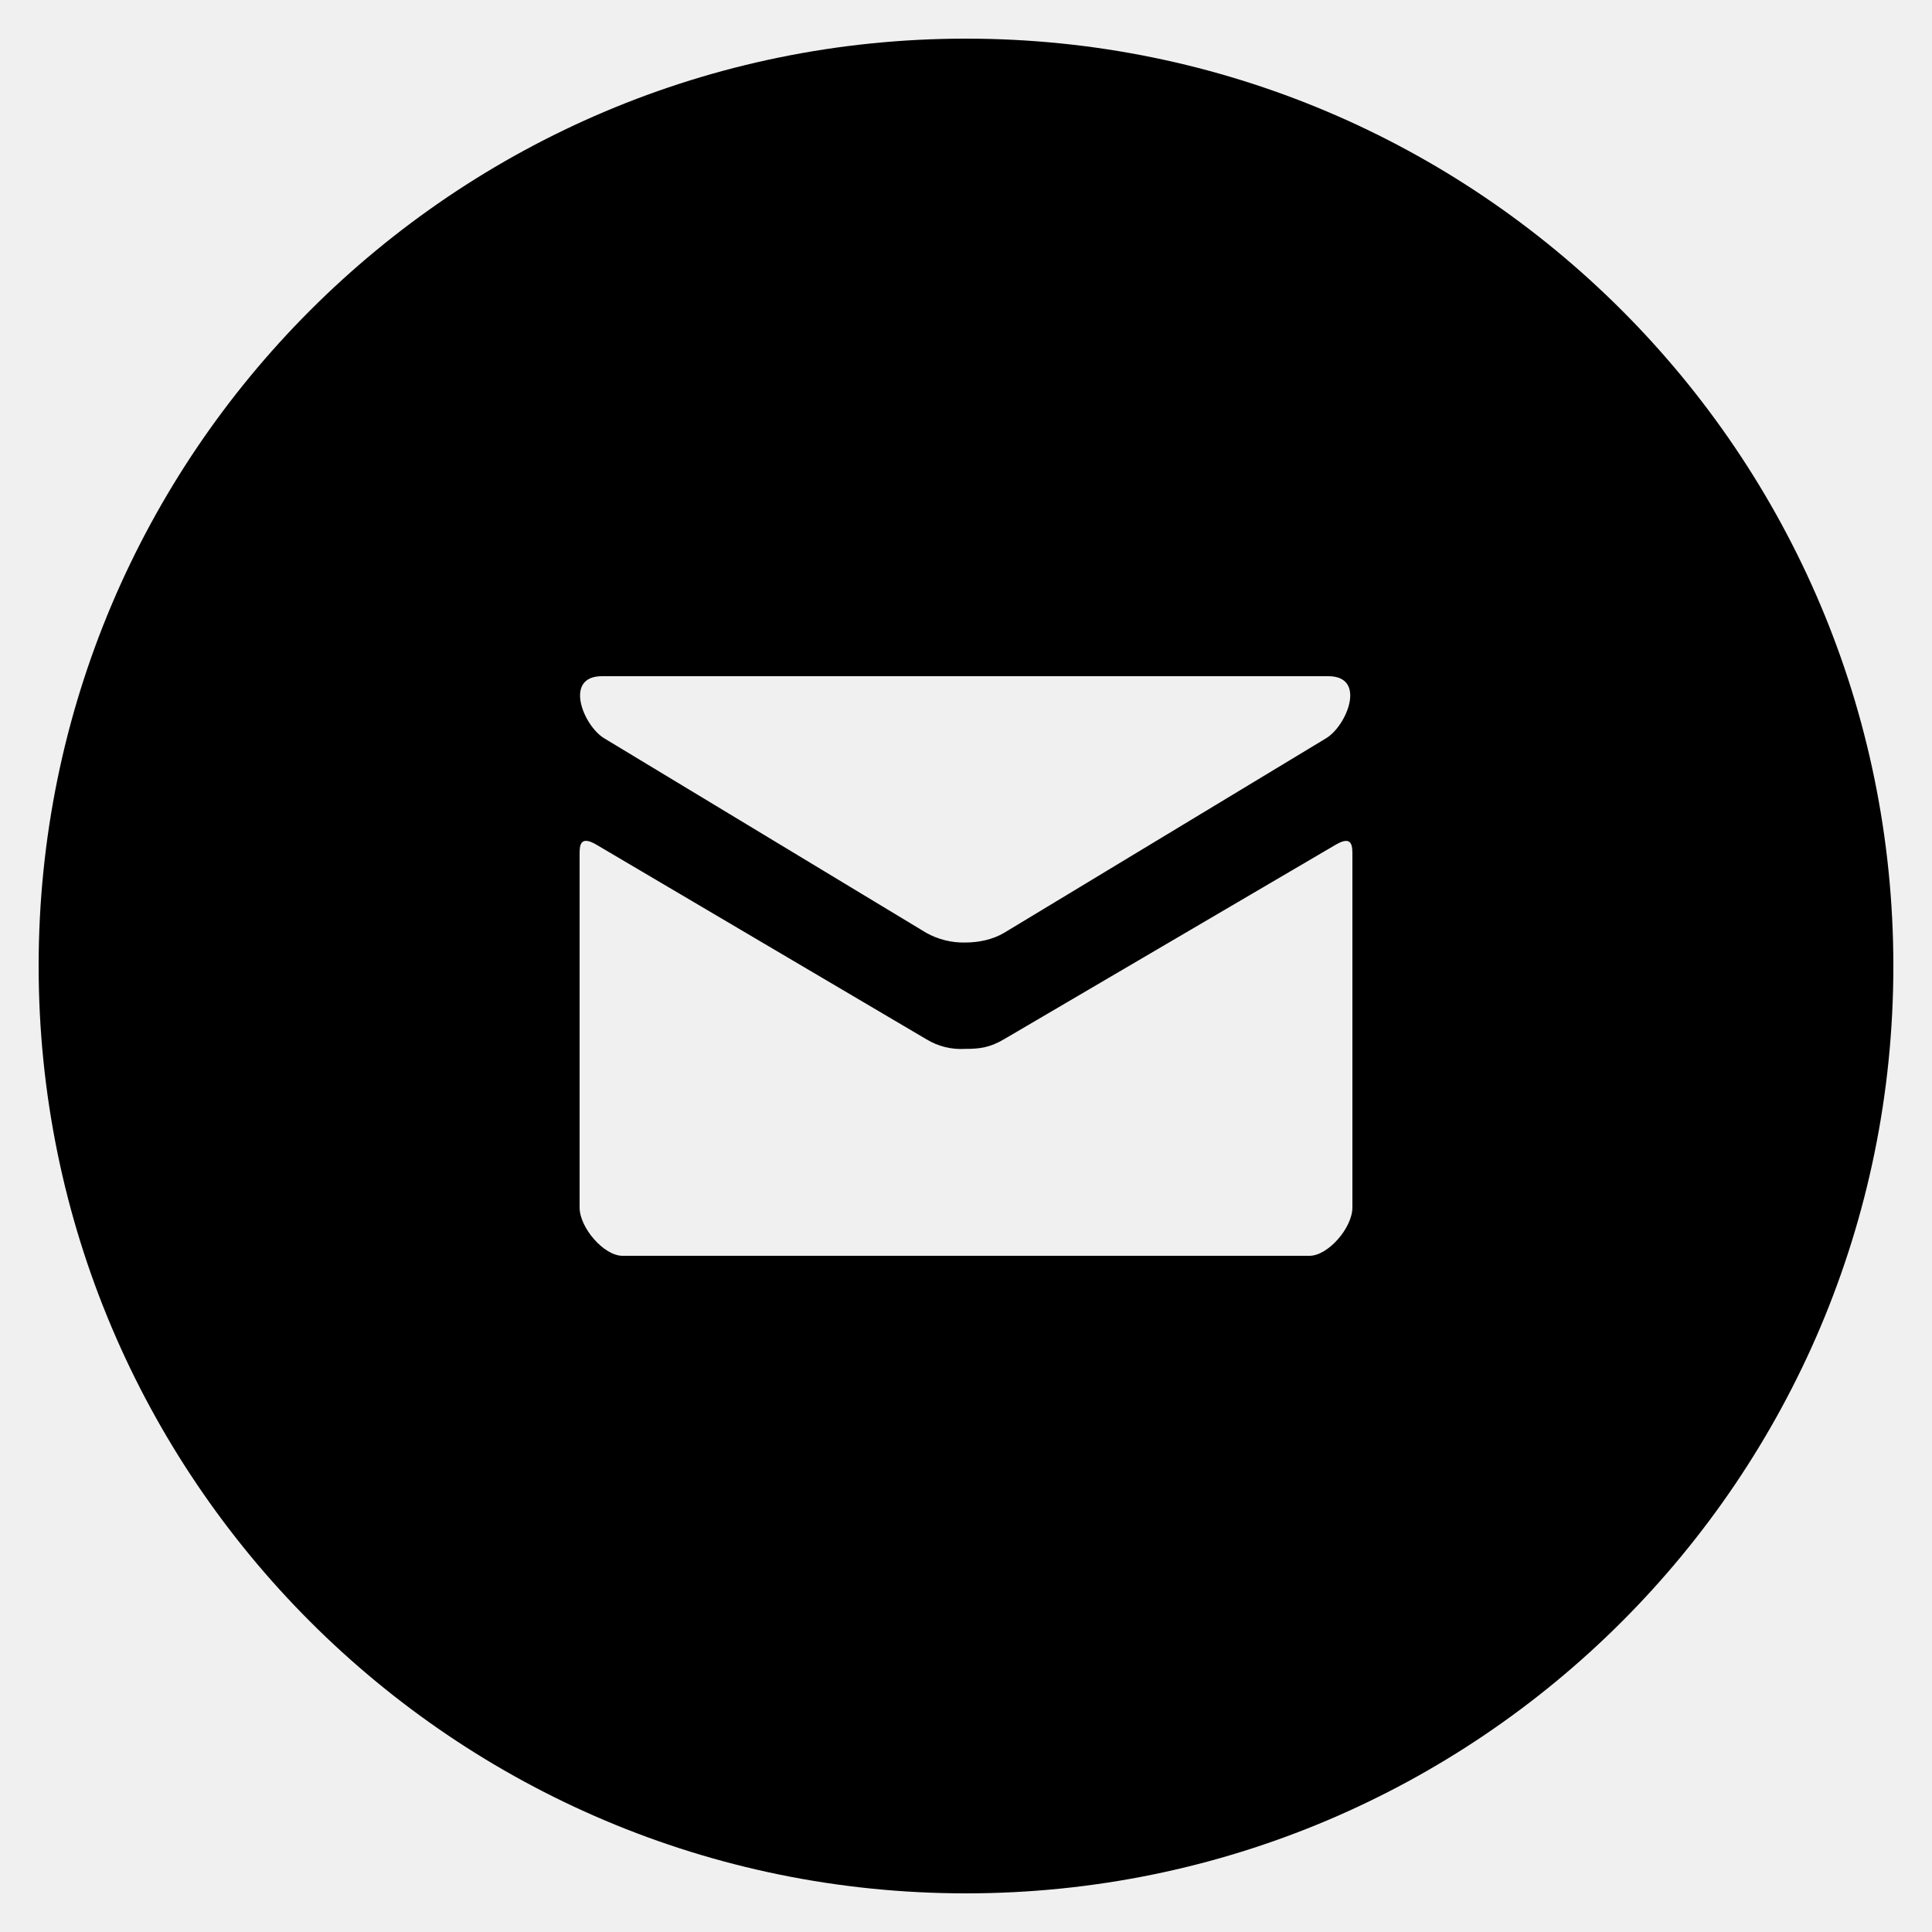
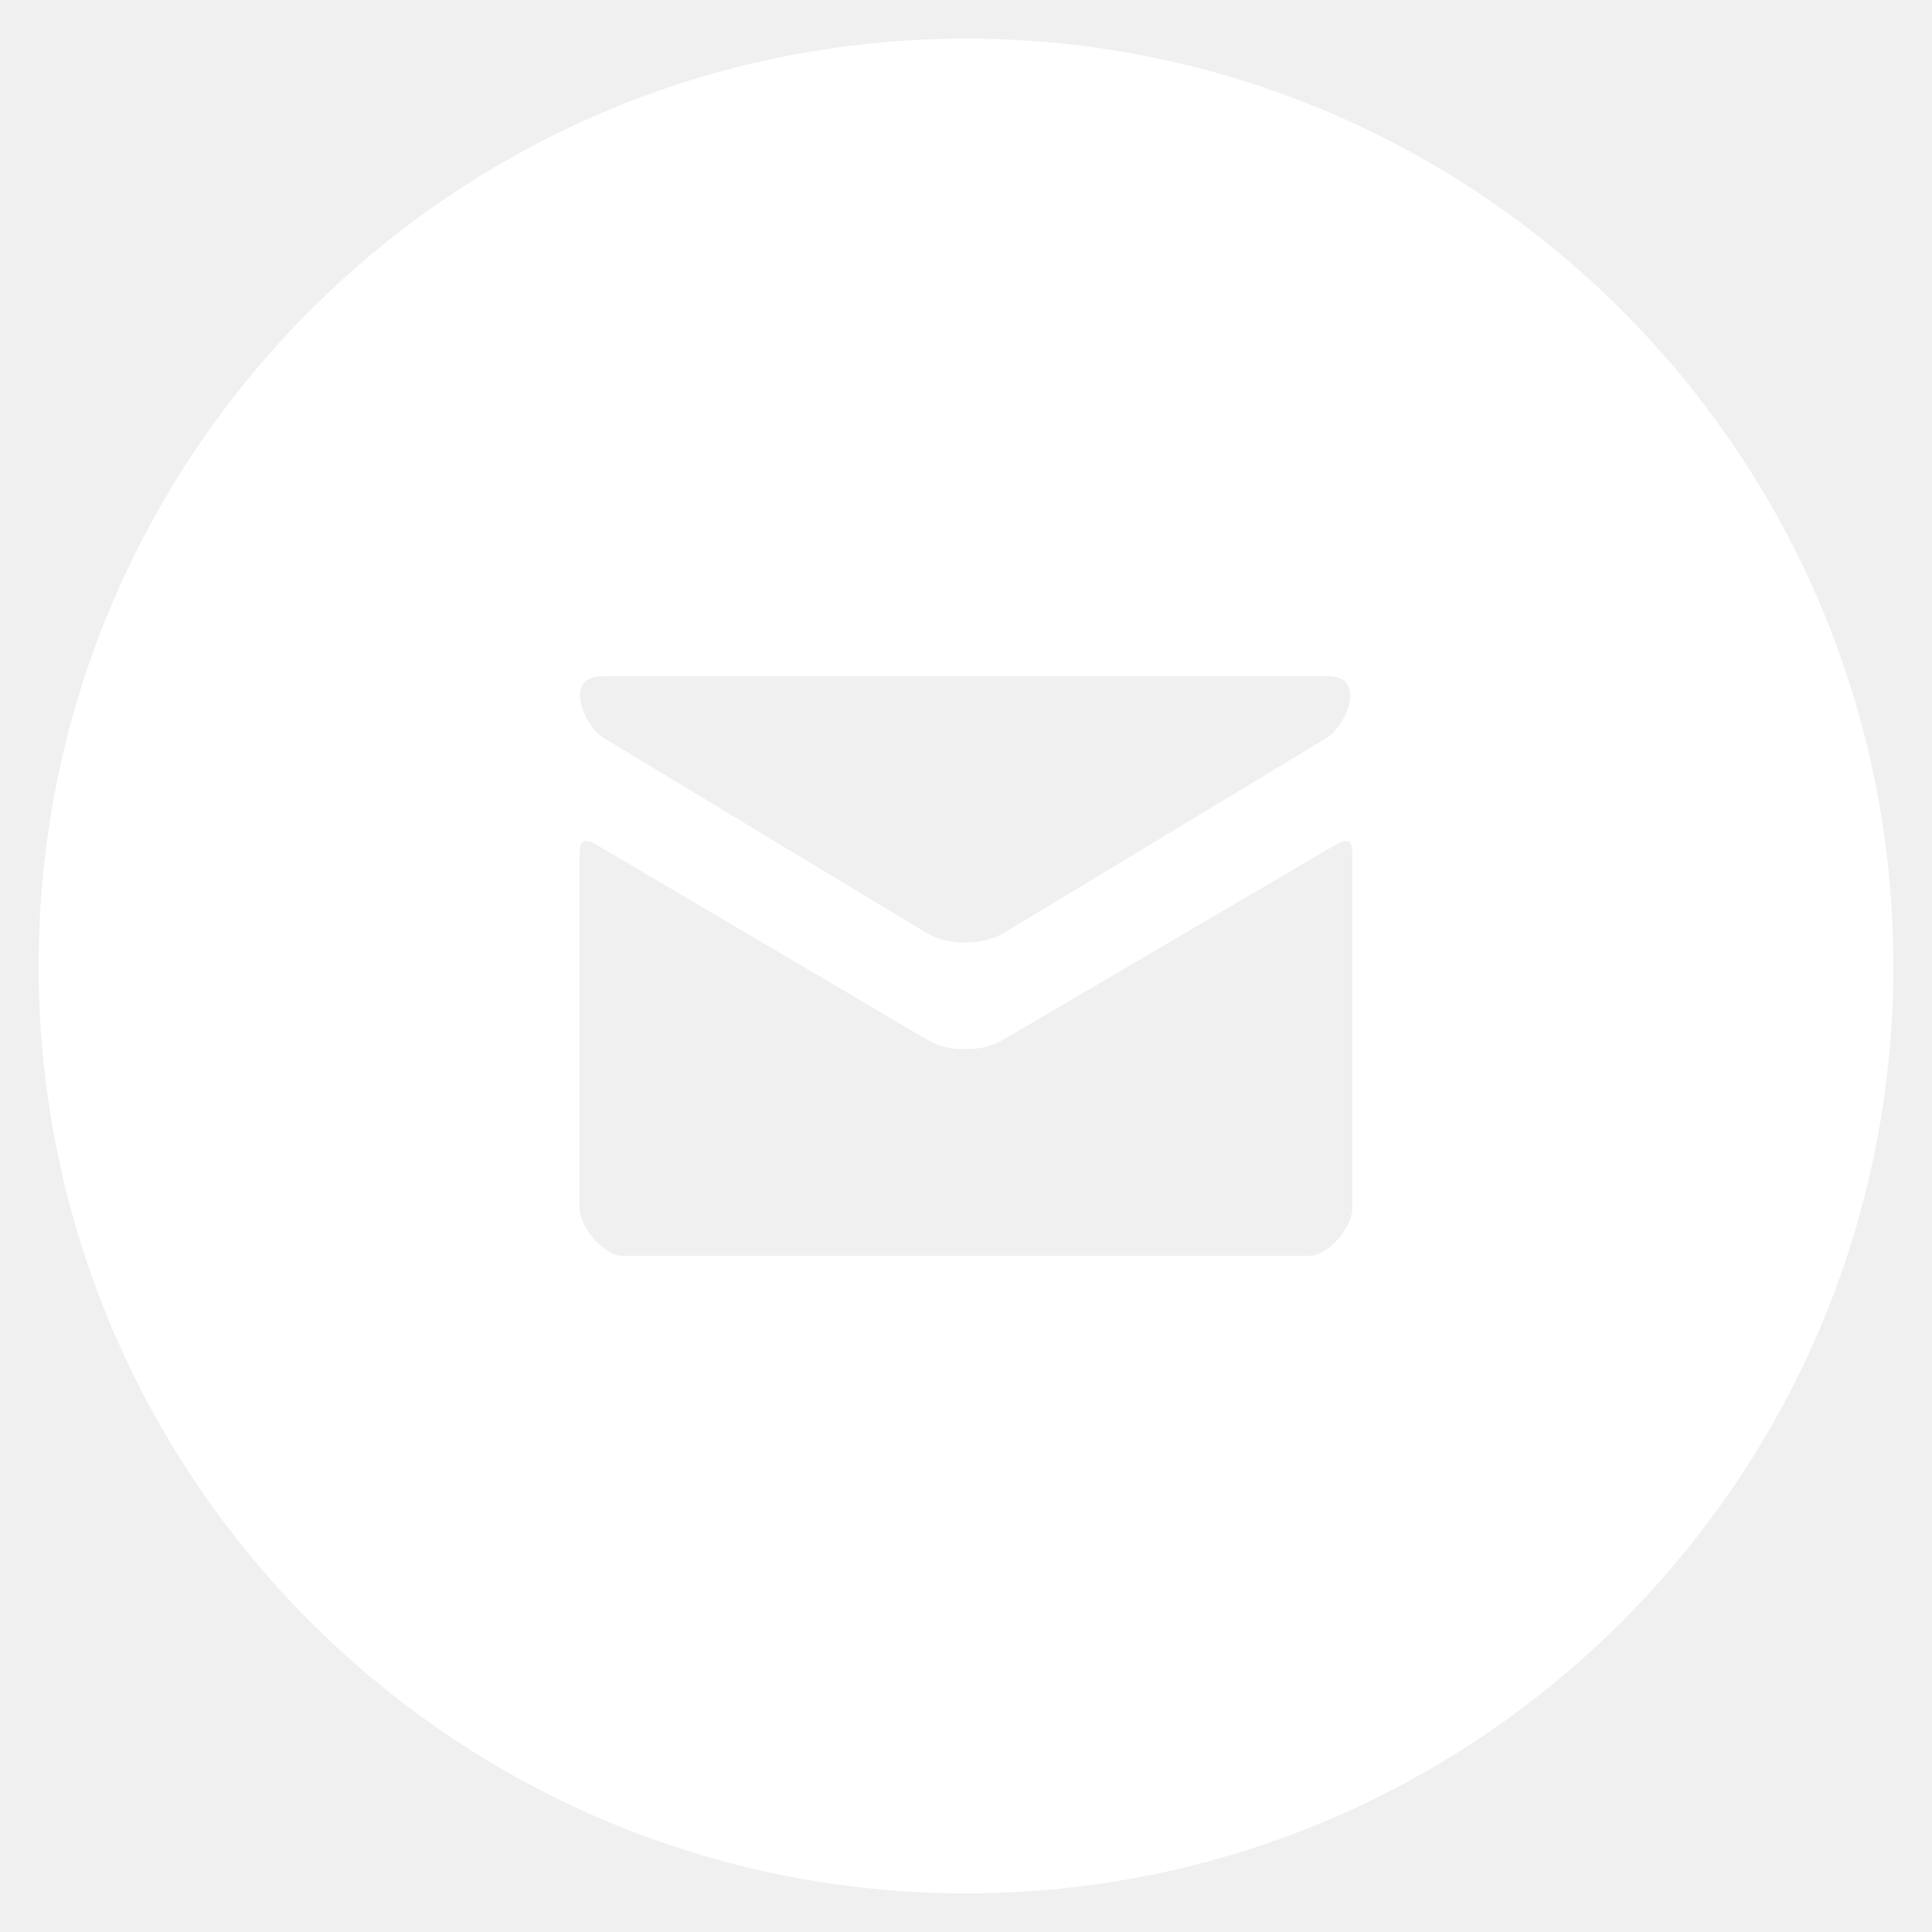
- <svg xmlns="http://www.w3.org/2000/svg" fill="#000000" width="800px" height="800px" viewBox="0 0 20 20">
-   <path d="M10 .4C4.698.4.4 4.698.4 10s4.298 9.6 9.6 9.6 9.6-4.298 9.6-9.6S15.302.4 10 .4zM6.231 7h7.52c.399 0 .193.512-.024.643-.217.13-3.22 1.947-3.333 2.014s-.257.1-.403.1a.793.793 0 0 1-.402-.1L6.255 7.643C6.038 7.512 5.833 7 6.231 7zM14 12.5c0 .21-.252.5-.444.5H6.444C6.252 13 6 12.71 6 12.5V8.853c0-.092-.002-.211.172-.11l3.417 2.015a.69.69 0 0 0 .402.1c.146 0 .252-.011.403-.1l3.434-2.014c.174-.102.172.018.172.11V12.5z" />
+ <svg xmlns="http://www.w3.org/2000/svg" fill="#ffffff" width="800px" height="800px" viewBox="0 0 20 20">
+   <g id="SVGRepo_bgCarrier" stroke-width="0" />
+   <g id="SVGRepo_tracerCarrier" stroke-linecap="round" stroke-linejoin="round" />
+   <g id="SVGRepo_iconCarrier">
+     <path d="M10 .4C4.698.4.4 4.698.4 10s4.298 9.6 9.6 9.6 9.6-4.298 9.6-9.6S15.302.4 10 .4zM6.231 7h7.52c.399 0 .193.512-.024.643-.217.13-3.22 1.947-3.333 2.014s-.257.1-.403.1a.793.793 0 0 1-.402-.1L6.255 7.643C6.038 7.512 5.833 7 6.231 7zM14 12.5c0 .21-.252.5-.444.5H6.444C6.252 13 6 12.71 6 12.5V8.853c0-.092-.002-.211.172-.11l3.417 2.015a.69.69 0 0 0 .402.1c.146 0 .252-.011.403-.1l3.434-2.014c.174-.102.172.018.172.11V12.5z" />
+   </g>
</svg>
